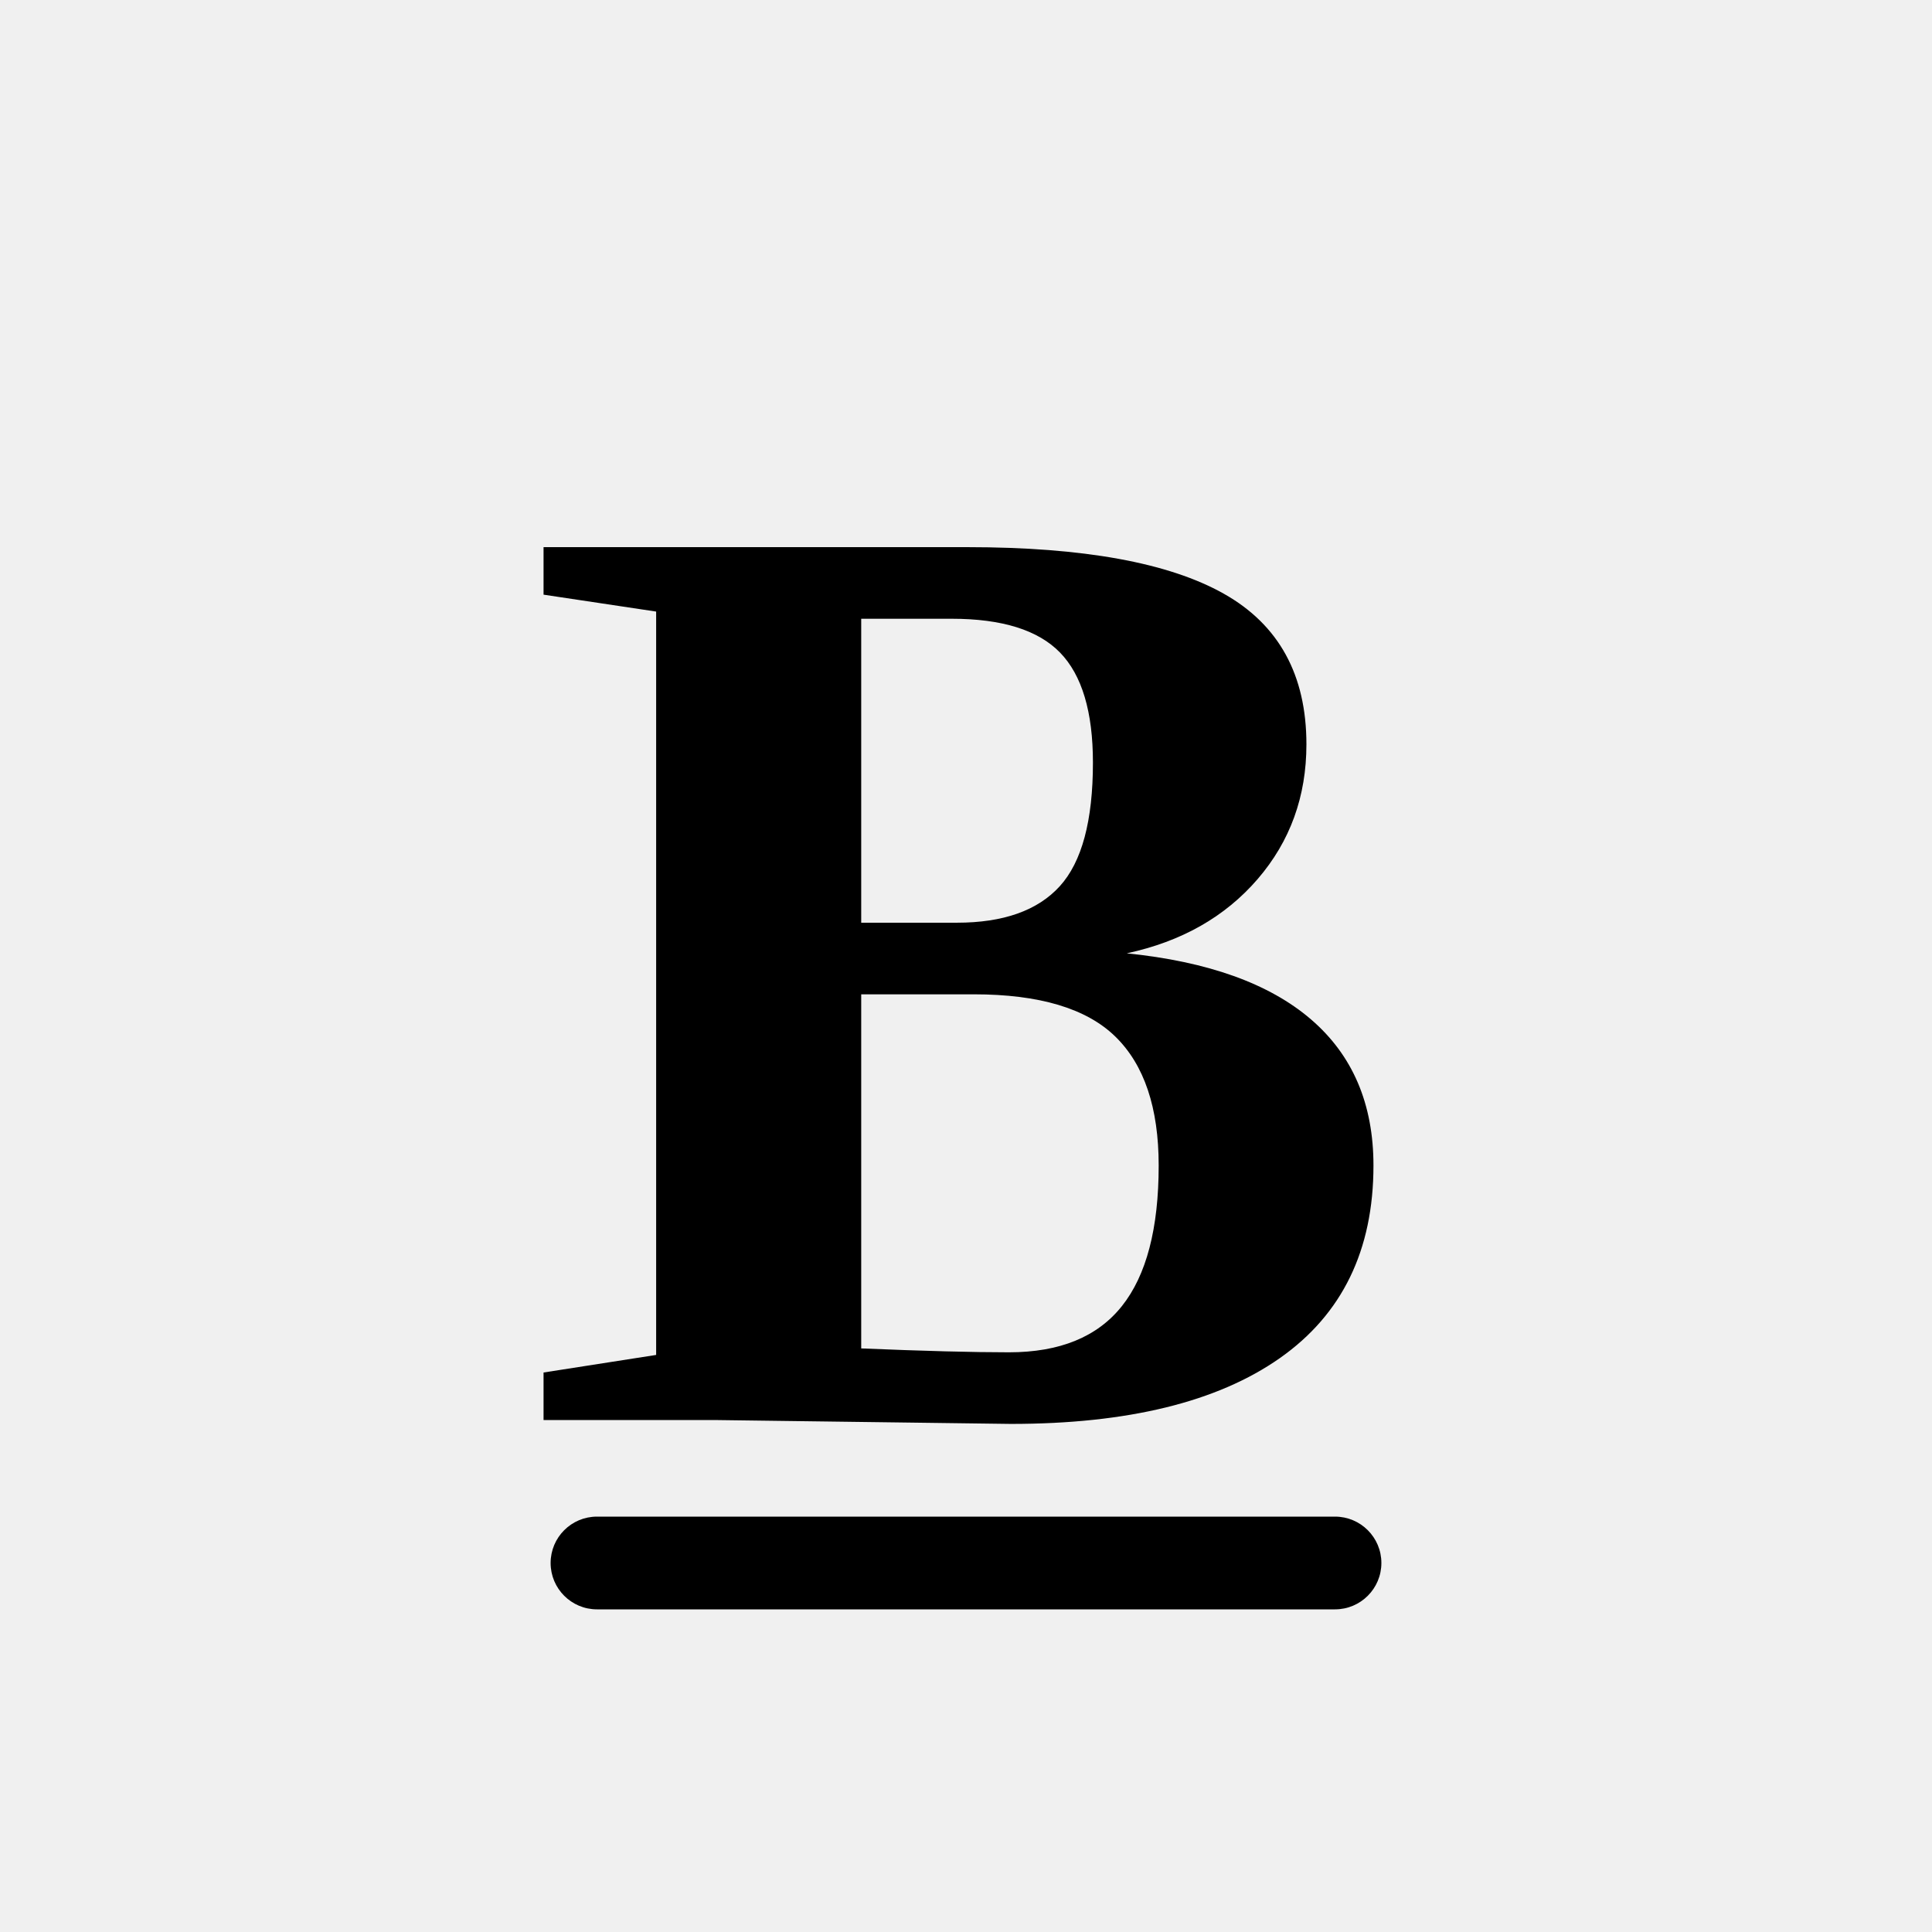
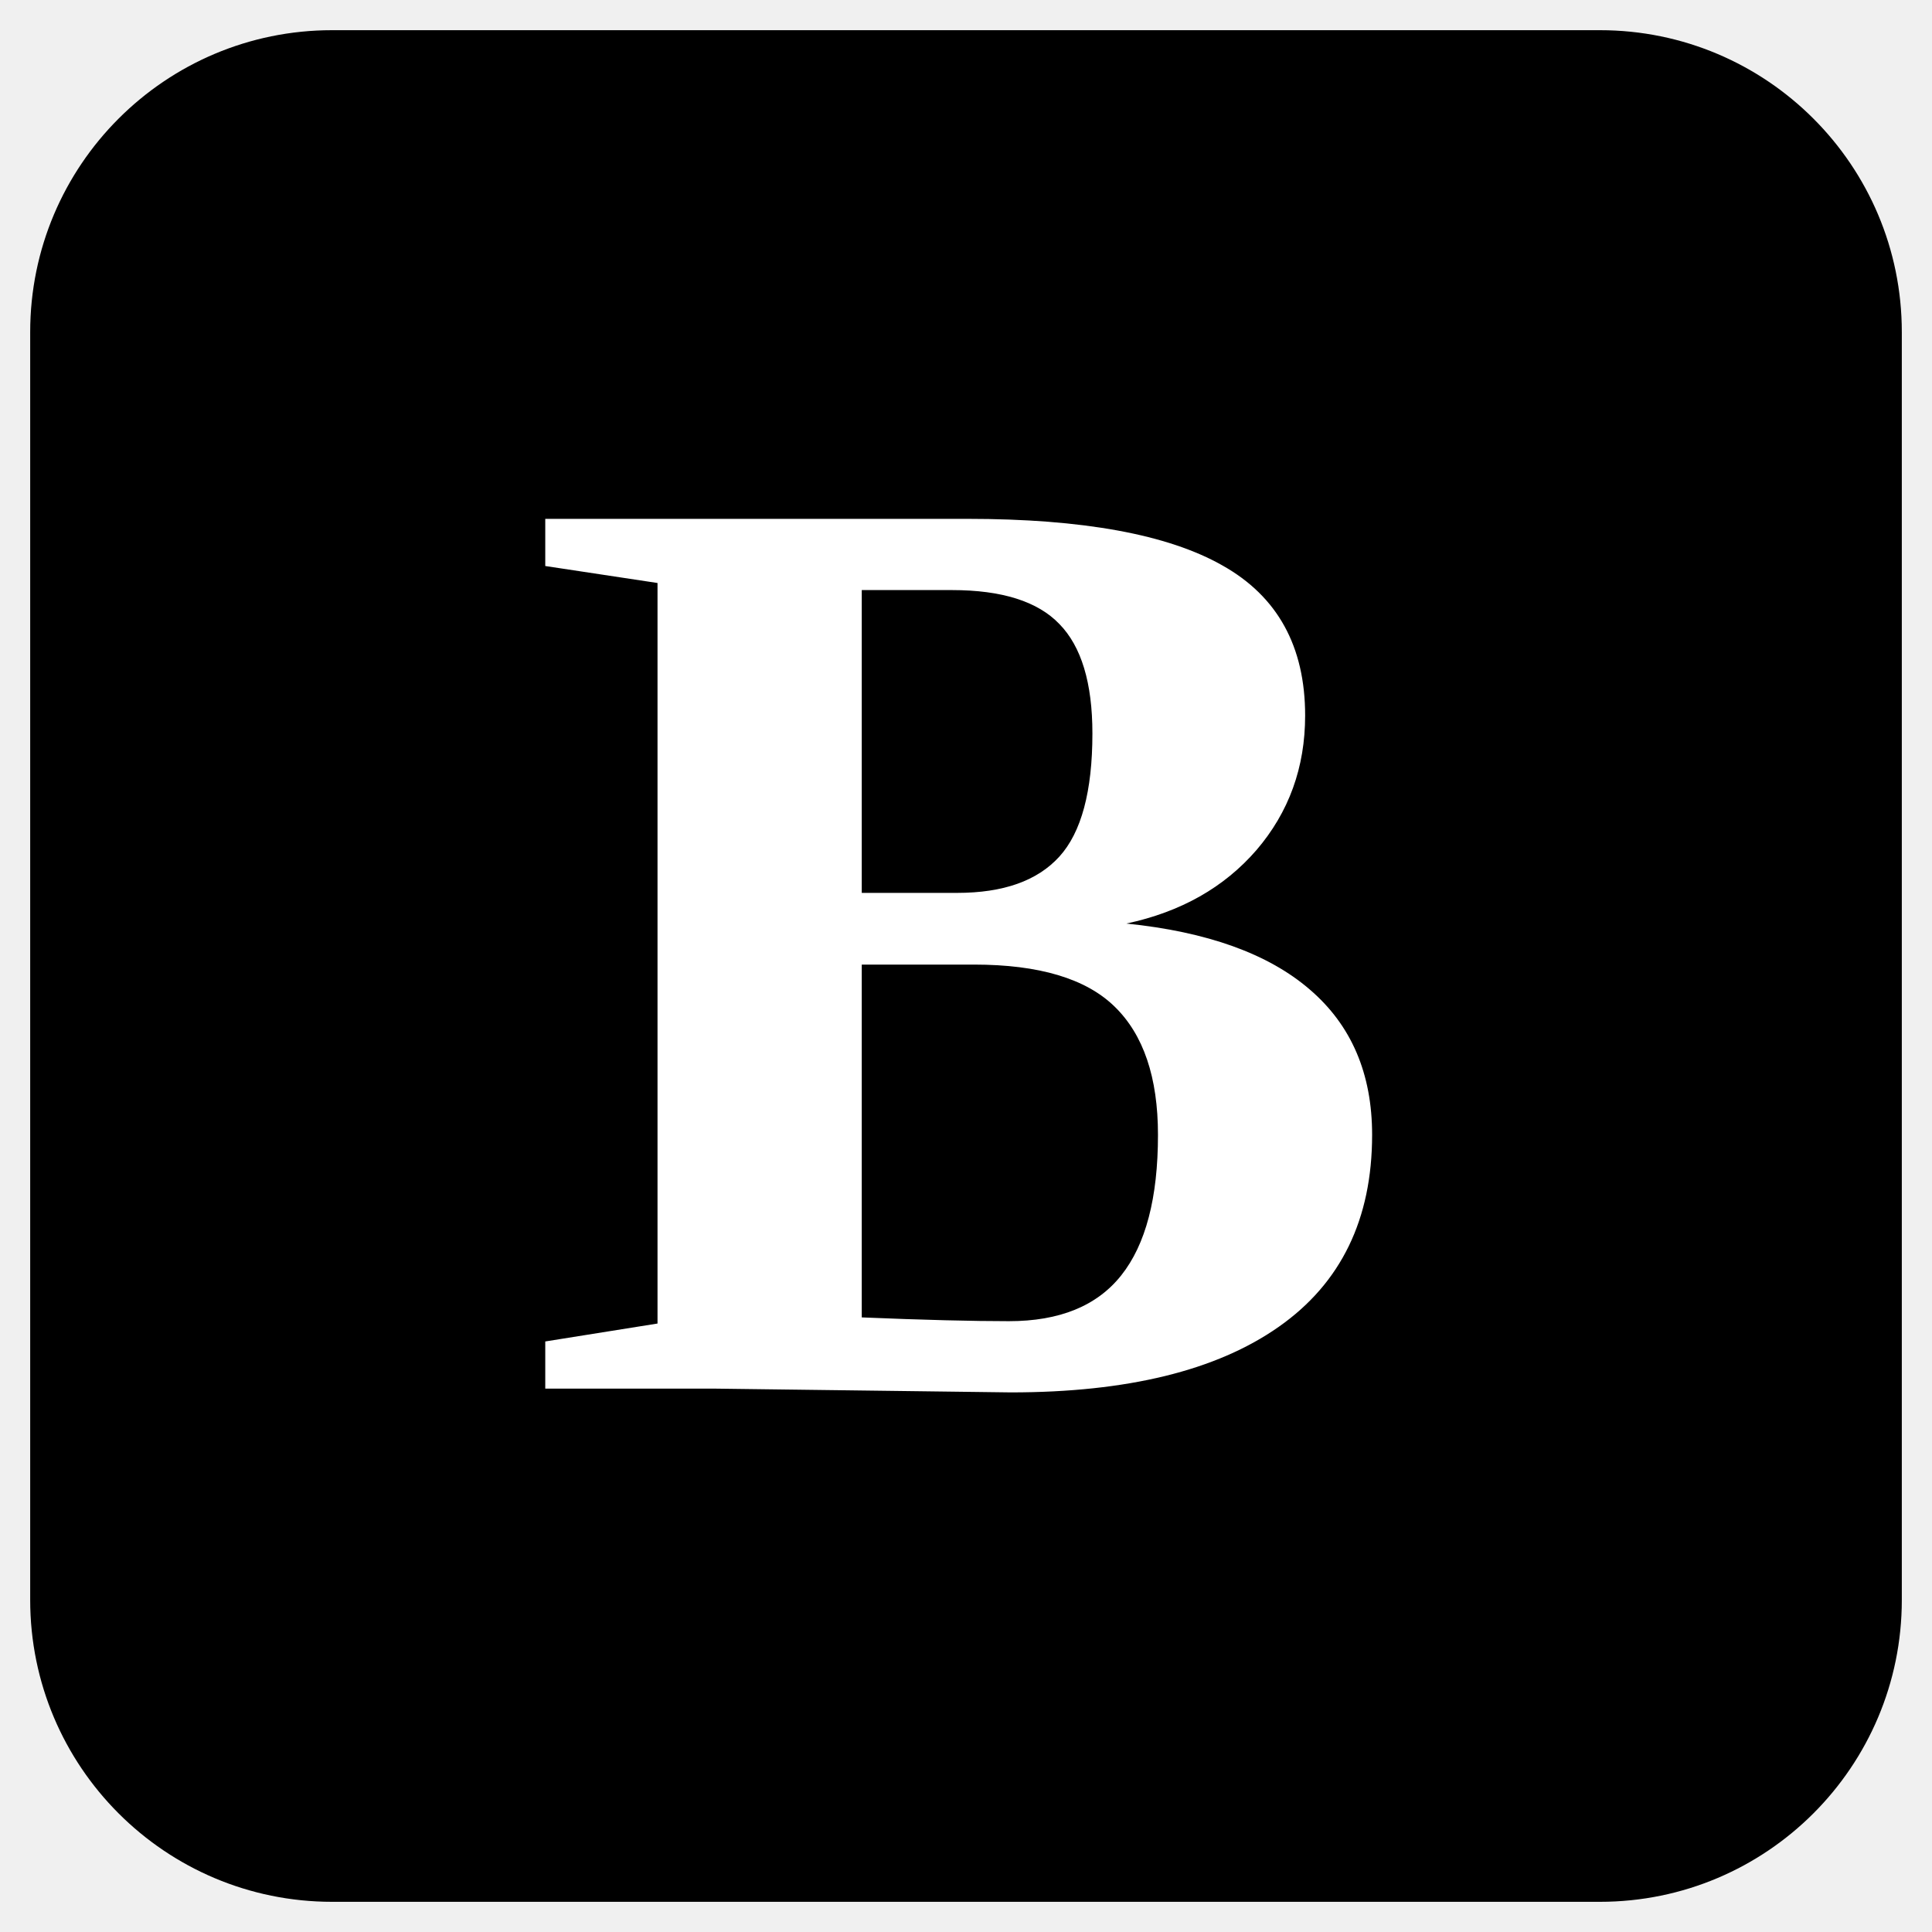
- <svg xmlns="http://www.w3.org/2000/svg" viewBox="0 0 1000 1000">
-   <rect x="0" y="0" width="1000" height="1000" fill="none" />
-   <text x="500" y="735" text-anchor="middle" font-family="Georgia, 'Times New Roman', serif" font-size="690" font-weight="700" fill="#000">B</text>
-   <rect x="285" y="785" width="430" height="48" rx="24" fill="#000" />
+ <svg xmlns="http://www.w3.org/2000/svg" viewBox="0 0 64 64">
+   <rect x="1" y="1" width="62" height="62" rx="10" fill="#000" />
+   <text x="32" y="46" text-anchor="middle" font-family="Georgia, 'Times New Roman', serif" font-size="44" font-weight="700" fill="#fff">B</text>
</svg>
